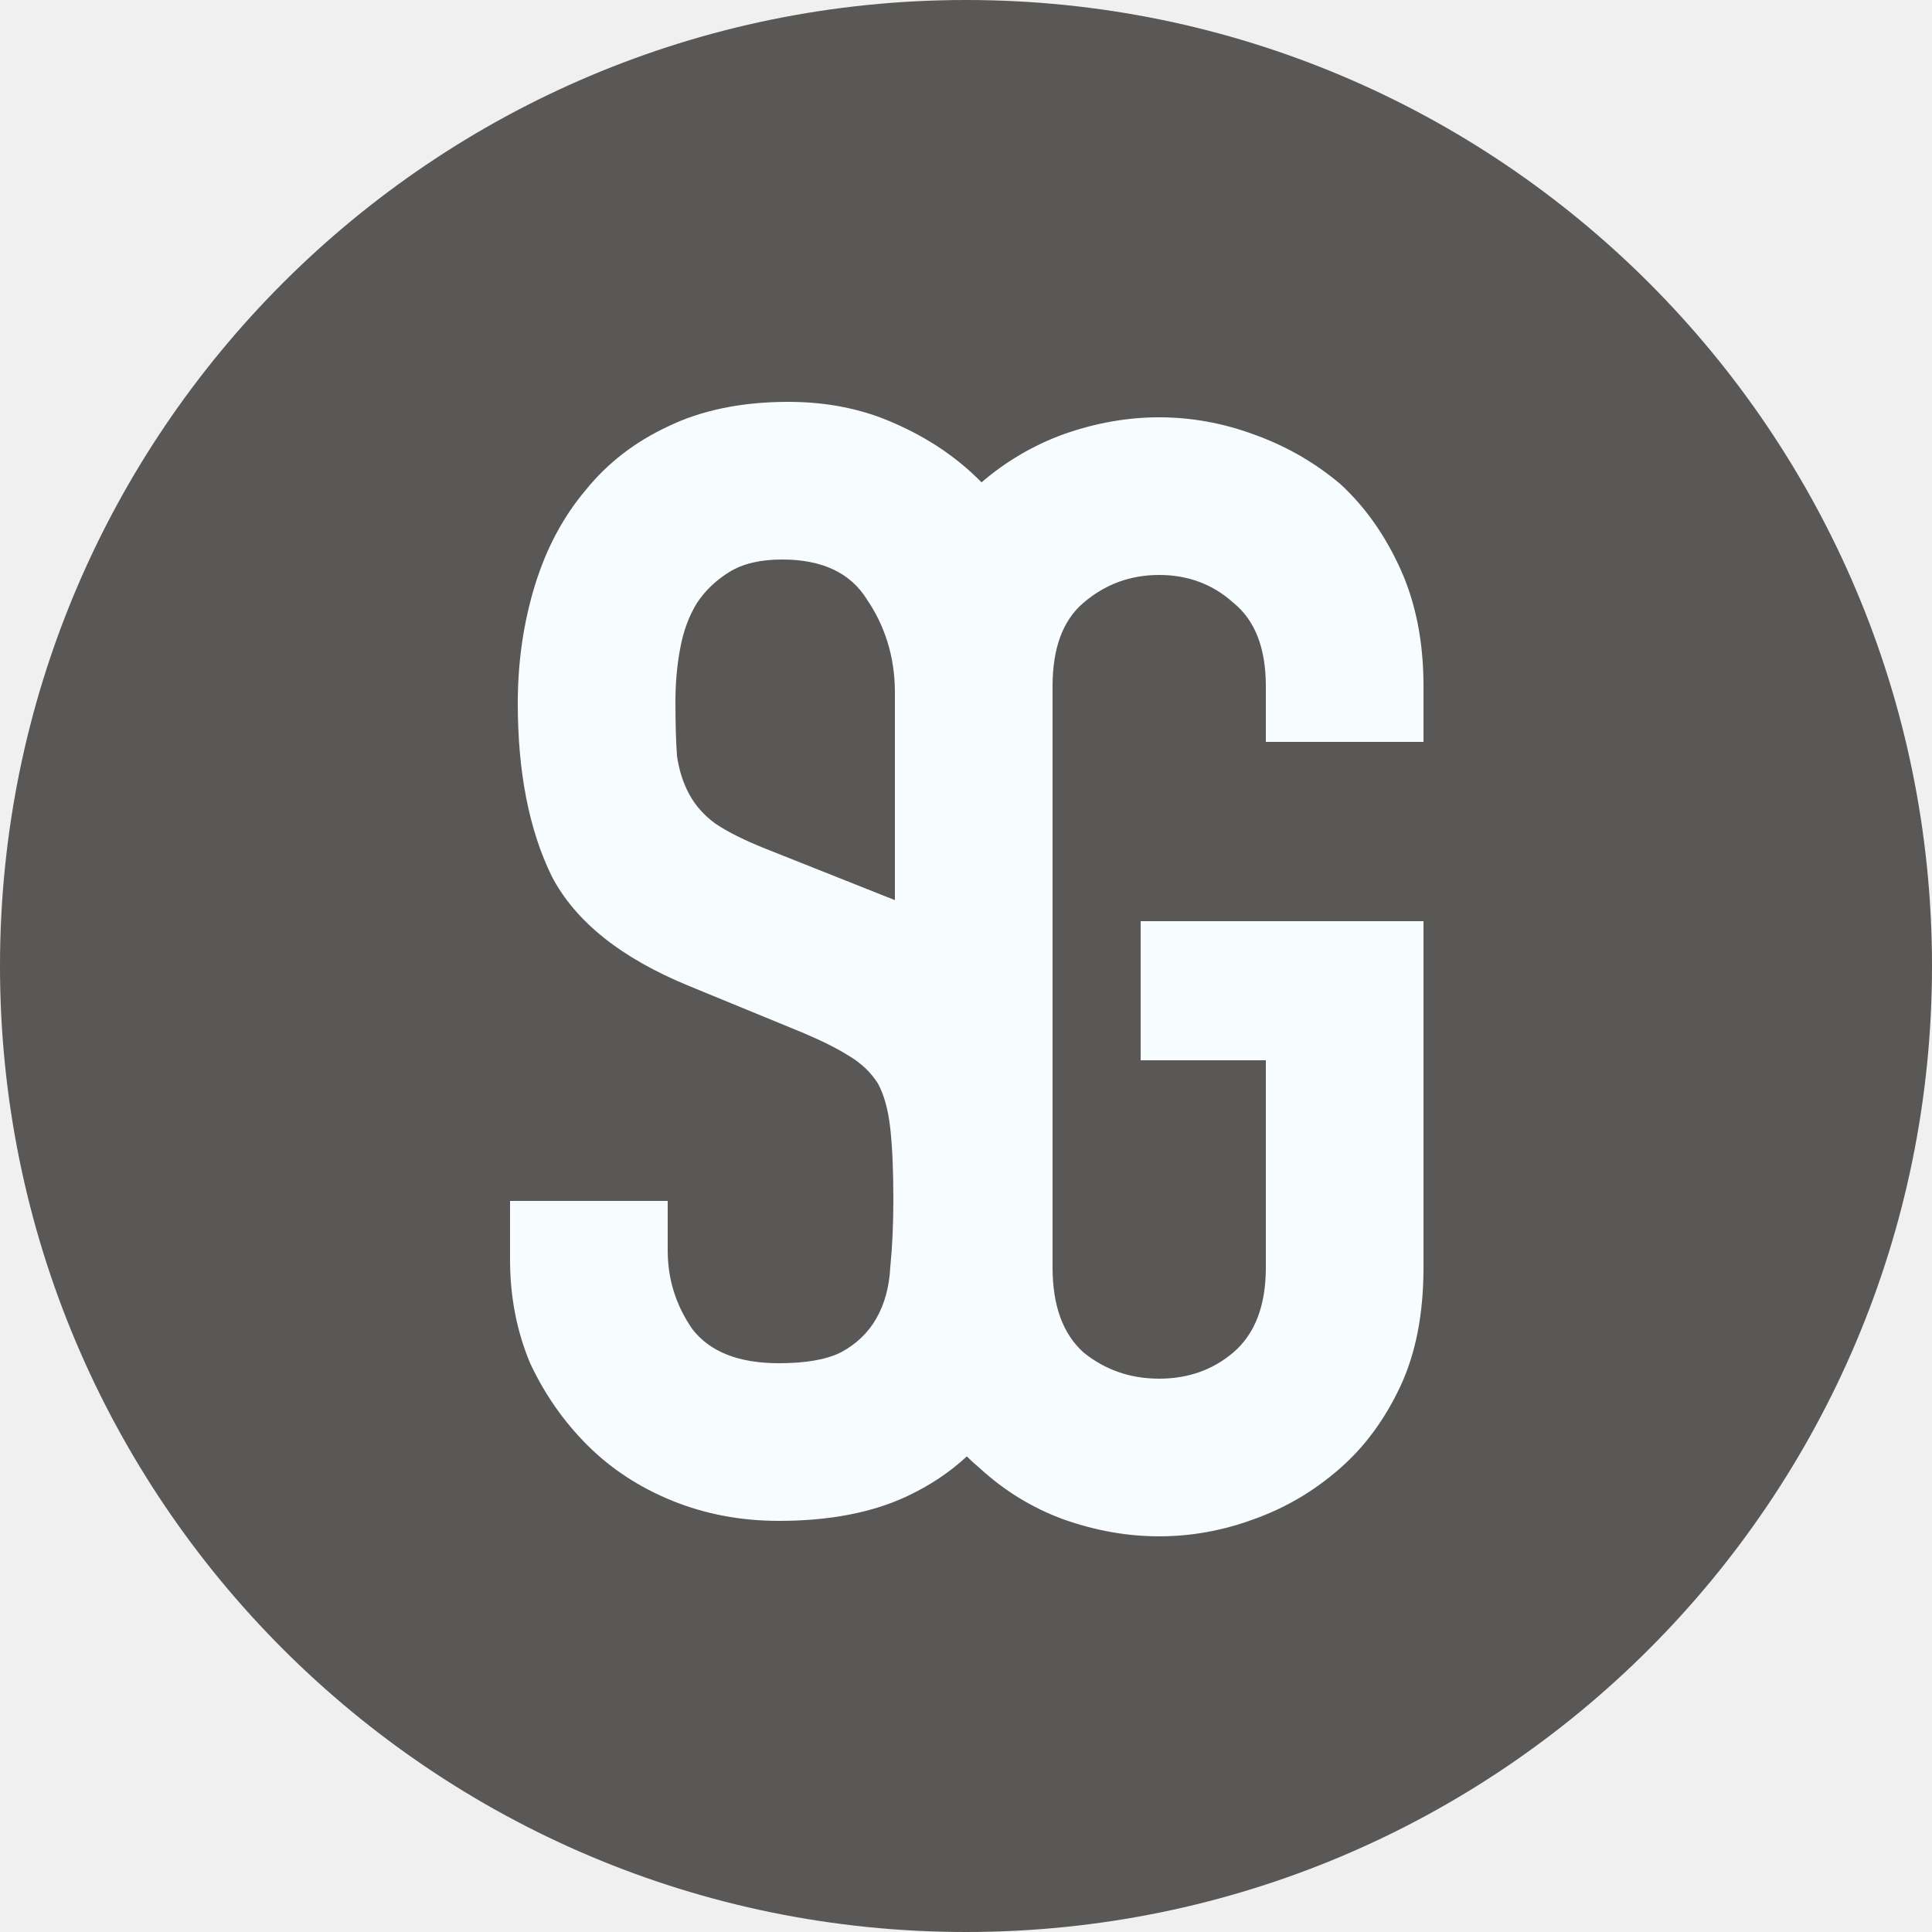
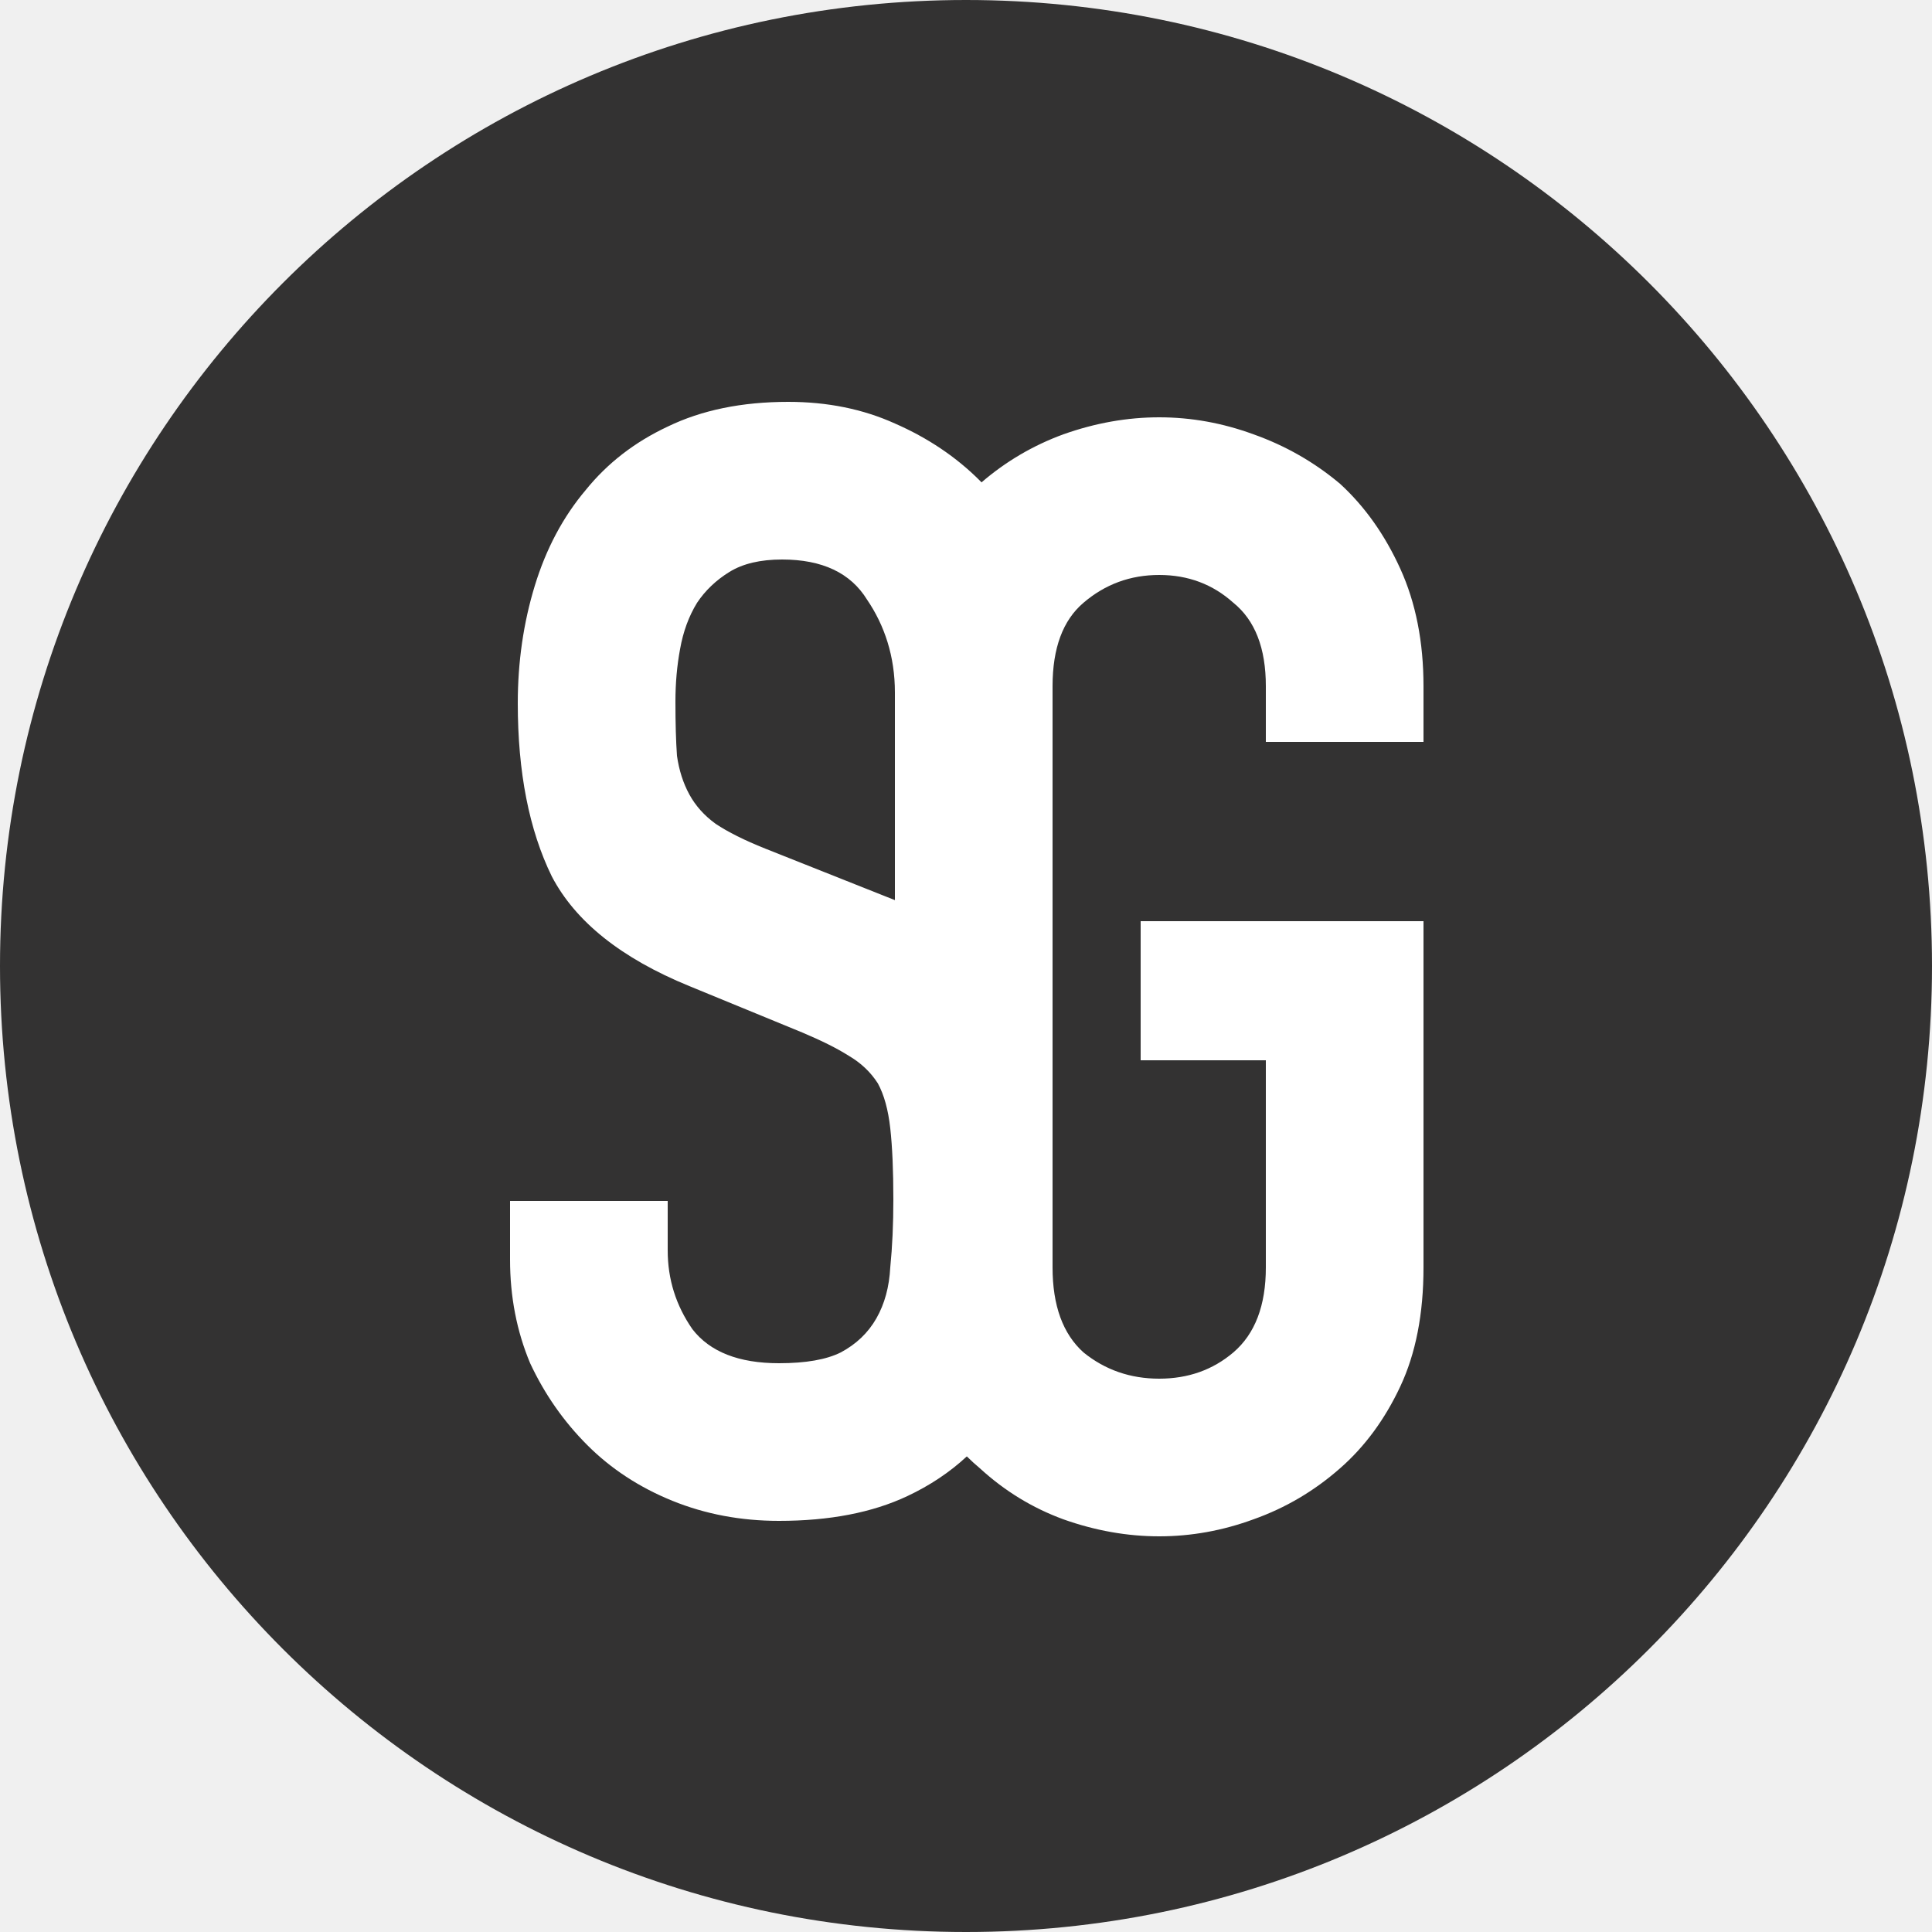
<svg xmlns="http://www.w3.org/2000/svg" width="250" height="250" viewBox="0 0 250 250" fill="none">
-   <path d="M250 125C250 194.036 194.036 250 125 250C55.964 250 0 194.036 0 125C0 55.964 55.964 0 125 0C194.036 0 250 55.964 250 125Z" fill="#595857" />
-   <path fill-rule="evenodd" clip-rule="evenodd" d="M125.107 188.458C122.9 190.507 120.331 192.221 117.4 193.6C112.867 195.733 107.333 196.8 100.8 196.8C95.867 196.8 91.267 195.933 87 194.2C82.733 192.467 79.067 190.067 76 187C72.933 183.933 70.467 180.4 68.6 176.4C66.867 172.267 66 167.8 66 163V155.4H86.4V161.8C86.4 165.533 87.467 168.933 89.6 172C91.867 174.933 95.6 176.4 100.8 176.4C104.267 176.4 106.933 175.933 108.8 175C110.8 173.933 112.333 172.467 113.4 170.6C114.467 168.733 115.067 166.533 115.2 164C115.467 161.333 115.6 158.4 115.6 155.2C115.6 151.467 115.467 148.4 115.2 146C114.933 143.6 114.4 141.667 113.6 140.2C112.667 138.733 111.4 137.533 109.8 136.6C108.333 135.667 106.333 134.667 103.8 133.6L89.2 127.6C80.4 124 74.467 119.267 71.4 113.4C68.467 107.4 67 99.933 67 91C67 85.667 67.733 80.6 69.2 75.8C70.667 71 72.867 66.867 75.8 63.4C78.6 59.933 82.133 57.2 86.4 55.2C90.8 53.067 96 52 102 52C107.067 52 111.667 52.933 115.8 54.8C120.067 56.667 123.733 59.133 126.8 62.2C126.87 62.273 126.939 62.346 127.008 62.419C130.156 59.708 133.687 57.635 137.6 56.2C141.733 54.733 145.867 54 150 54C154.133 54 158.2 54.733 162.2 56.2C166.333 57.667 170.067 59.8 173.4 62.6C176.6 65.533 179.2 69.2 181.2 73.6C183.2 78 184.2 83.067 184.2 88.8V96H163.8V88.8C163.8 83.867 162.4 80.267 159.6 78C156.933 75.6 153.733 74.4 150 74.4C146.267 74.4 143 75.6 140.2 78C137.533 80.267 136.2 83.867 136.2 88.8V164C136.2 168.933 137.533 172.6 140.2 175C143 177.267 146.267 178.4 150 178.4C153.733 178.4 156.933 177.267 159.6 175C162.4 172.6 163.8 168.933 163.8 164V137.2H147.6V119.2H184.2V164C184.2 170 183.2 175.133 181.2 179.4C179.2 183.667 176.6 187.2 173.4 190C170.067 192.933 166.333 195.133 162.2 196.6C158.2 198.067 154.133 198.8 150 198.8C145.867 198.8 141.733 198.067 137.6 196.6C133.6 195.133 130 192.933 126.8 190C126.215 189.509 125.651 188.995 125.107 188.458ZM115.8 94.2V89.6C115.8 84.933 114.467 80.933 112.2 77.6C110.067 74.133 106.4 72.4 101.2 72.4C98.4 72.4 96.133 72.933 94.4 74C92.667 75.067 91.267 76.4 90.2 78C89.133 79.733 88.4 81.733 88 84C87.6 86.133 87.4 88.4 87.4 90.8C87.4 93.6 87.467 95.933 87.6 97.8C87.867 99.667 88.4 101.333 89.2 102.8C90 104.267 91.133 105.533 92.6 106.6C94.2 107.667 96.333 108.733 99 109.8L114.6 116C115.007 116.156 115.407 116.314 115.8 116.475V94.2Z" fill="#F7FCFE" />
+   <path d="M250 125C250 194.036 194.036 250 125 250C55.964 250 0 194.036 0 125C0 55.964 55.964 0 125 0C194.036 0 250 55.964 250 125Z" fill="#333232" />
+   <path fill-rule="evenodd" clip-rule="evenodd" d="M125.107 188.458C122.9 190.507 120.331 192.221 117.4 193.6C112.867 195.733 107.333 196.8 100.8 196.8C95.867 196.8 91.267 195.933 87 194.2C82.733 192.467 79.067 190.067 76 187C72.933 183.933 70.467 180.4 68.6 176.4C66.867 172.267 66 167.8 66 163V155.4H86.4V161.8C86.4 165.533 87.467 168.933 89.6 172C91.867 174.933 95.6 176.4 100.8 176.4C104.267 176.4 106.933 175.933 108.8 175C110.8 173.933 112.333 172.467 113.4 170.6C114.467 168.733 115.067 166.533 115.2 164C115.467 161.333 115.6 158.4 115.6 155.2C115.6 151.467 115.467 148.4 115.2 146C114.933 143.6 114.4 141.667 113.6 140.2C112.667 138.733 111.4 137.533 109.8 136.6C108.333 135.667 106.333 134.667 103.8 133.6L89.2 127.6C80.4 124 74.467 119.267 71.4 113.4C68.467 107.4 67 99.933 67 91C67 85.667 67.733 80.6 69.2 75.8C70.667 71 72.867 66.867 75.8 63.4C78.6 59.933 82.133 57.2 86.4 55.2C90.8 53.067 96 52 102 52C107.067 52 111.667 52.933 115.8 54.8C120.067 56.667 123.733 59.133 126.8 62.2C126.87 62.273 126.939 62.346 127.008 62.419C130.156 59.708 133.687 57.635 137.6 56.2C141.733 54.733 145.867 54 150 54C154.133 54 158.2 54.733 162.2 56.2C166.333 57.667 170.067 59.8 173.4 62.6C176.6 65.533 179.2 69.2 181.2 73.6C183.2 78 184.2 83.067 184.2 88.8V96H163.8V88.8C163.8 83.867 162.4 80.267 159.6 78C156.933 75.6 153.733 74.4 150 74.4C146.267 74.4 143 75.6 140.2 78C137.533 80.267 136.2 83.867 136.2 88.8V164C136.2 168.933 137.533 172.6 140.2 175C143 177.267 146.267 178.4 150 178.4C153.733 178.4 156.933 177.267 159.6 175C162.4 172.6 163.8 168.933 163.8 164V137.2H147.6V119.2H184.2V164C184.2 170 183.2 175.133 181.2 179.4C179.2 183.667 176.6 187.2 173.4 190C170.067 192.933 166.333 195.133 162.2 196.6C158.2 198.067 154.133 198.8 150 198.8C145.867 198.8 141.733 198.067 137.6 196.6C133.6 195.133 130 192.933 126.8 190C126.215 189.509 125.651 188.995 125.107 188.458ZM115.8 94.2V89.6C115.8 84.933 114.467 80.933 112.2 77.6C110.067 74.133 106.4 72.4 101.2 72.4C98.4 72.4 96.133 72.933 94.4 74C92.667 75.067 91.267 76.4 90.2 78C89.133 79.733 88.4 81.733 88 84C87.6 86.133 87.4 88.4 87.4 90.8C87.4 93.6 87.467 95.933 87.6 97.8C87.867 99.667 88.4 101.333 89.2 102.8C90 104.267 91.133 105.533 92.6 106.6C94.2 107.667 96.333 108.733 99 109.8L114.6 116C115.007 116.156 115.407 116.314 115.8 116.475V94.2Z" fill="white" />
</svg>
